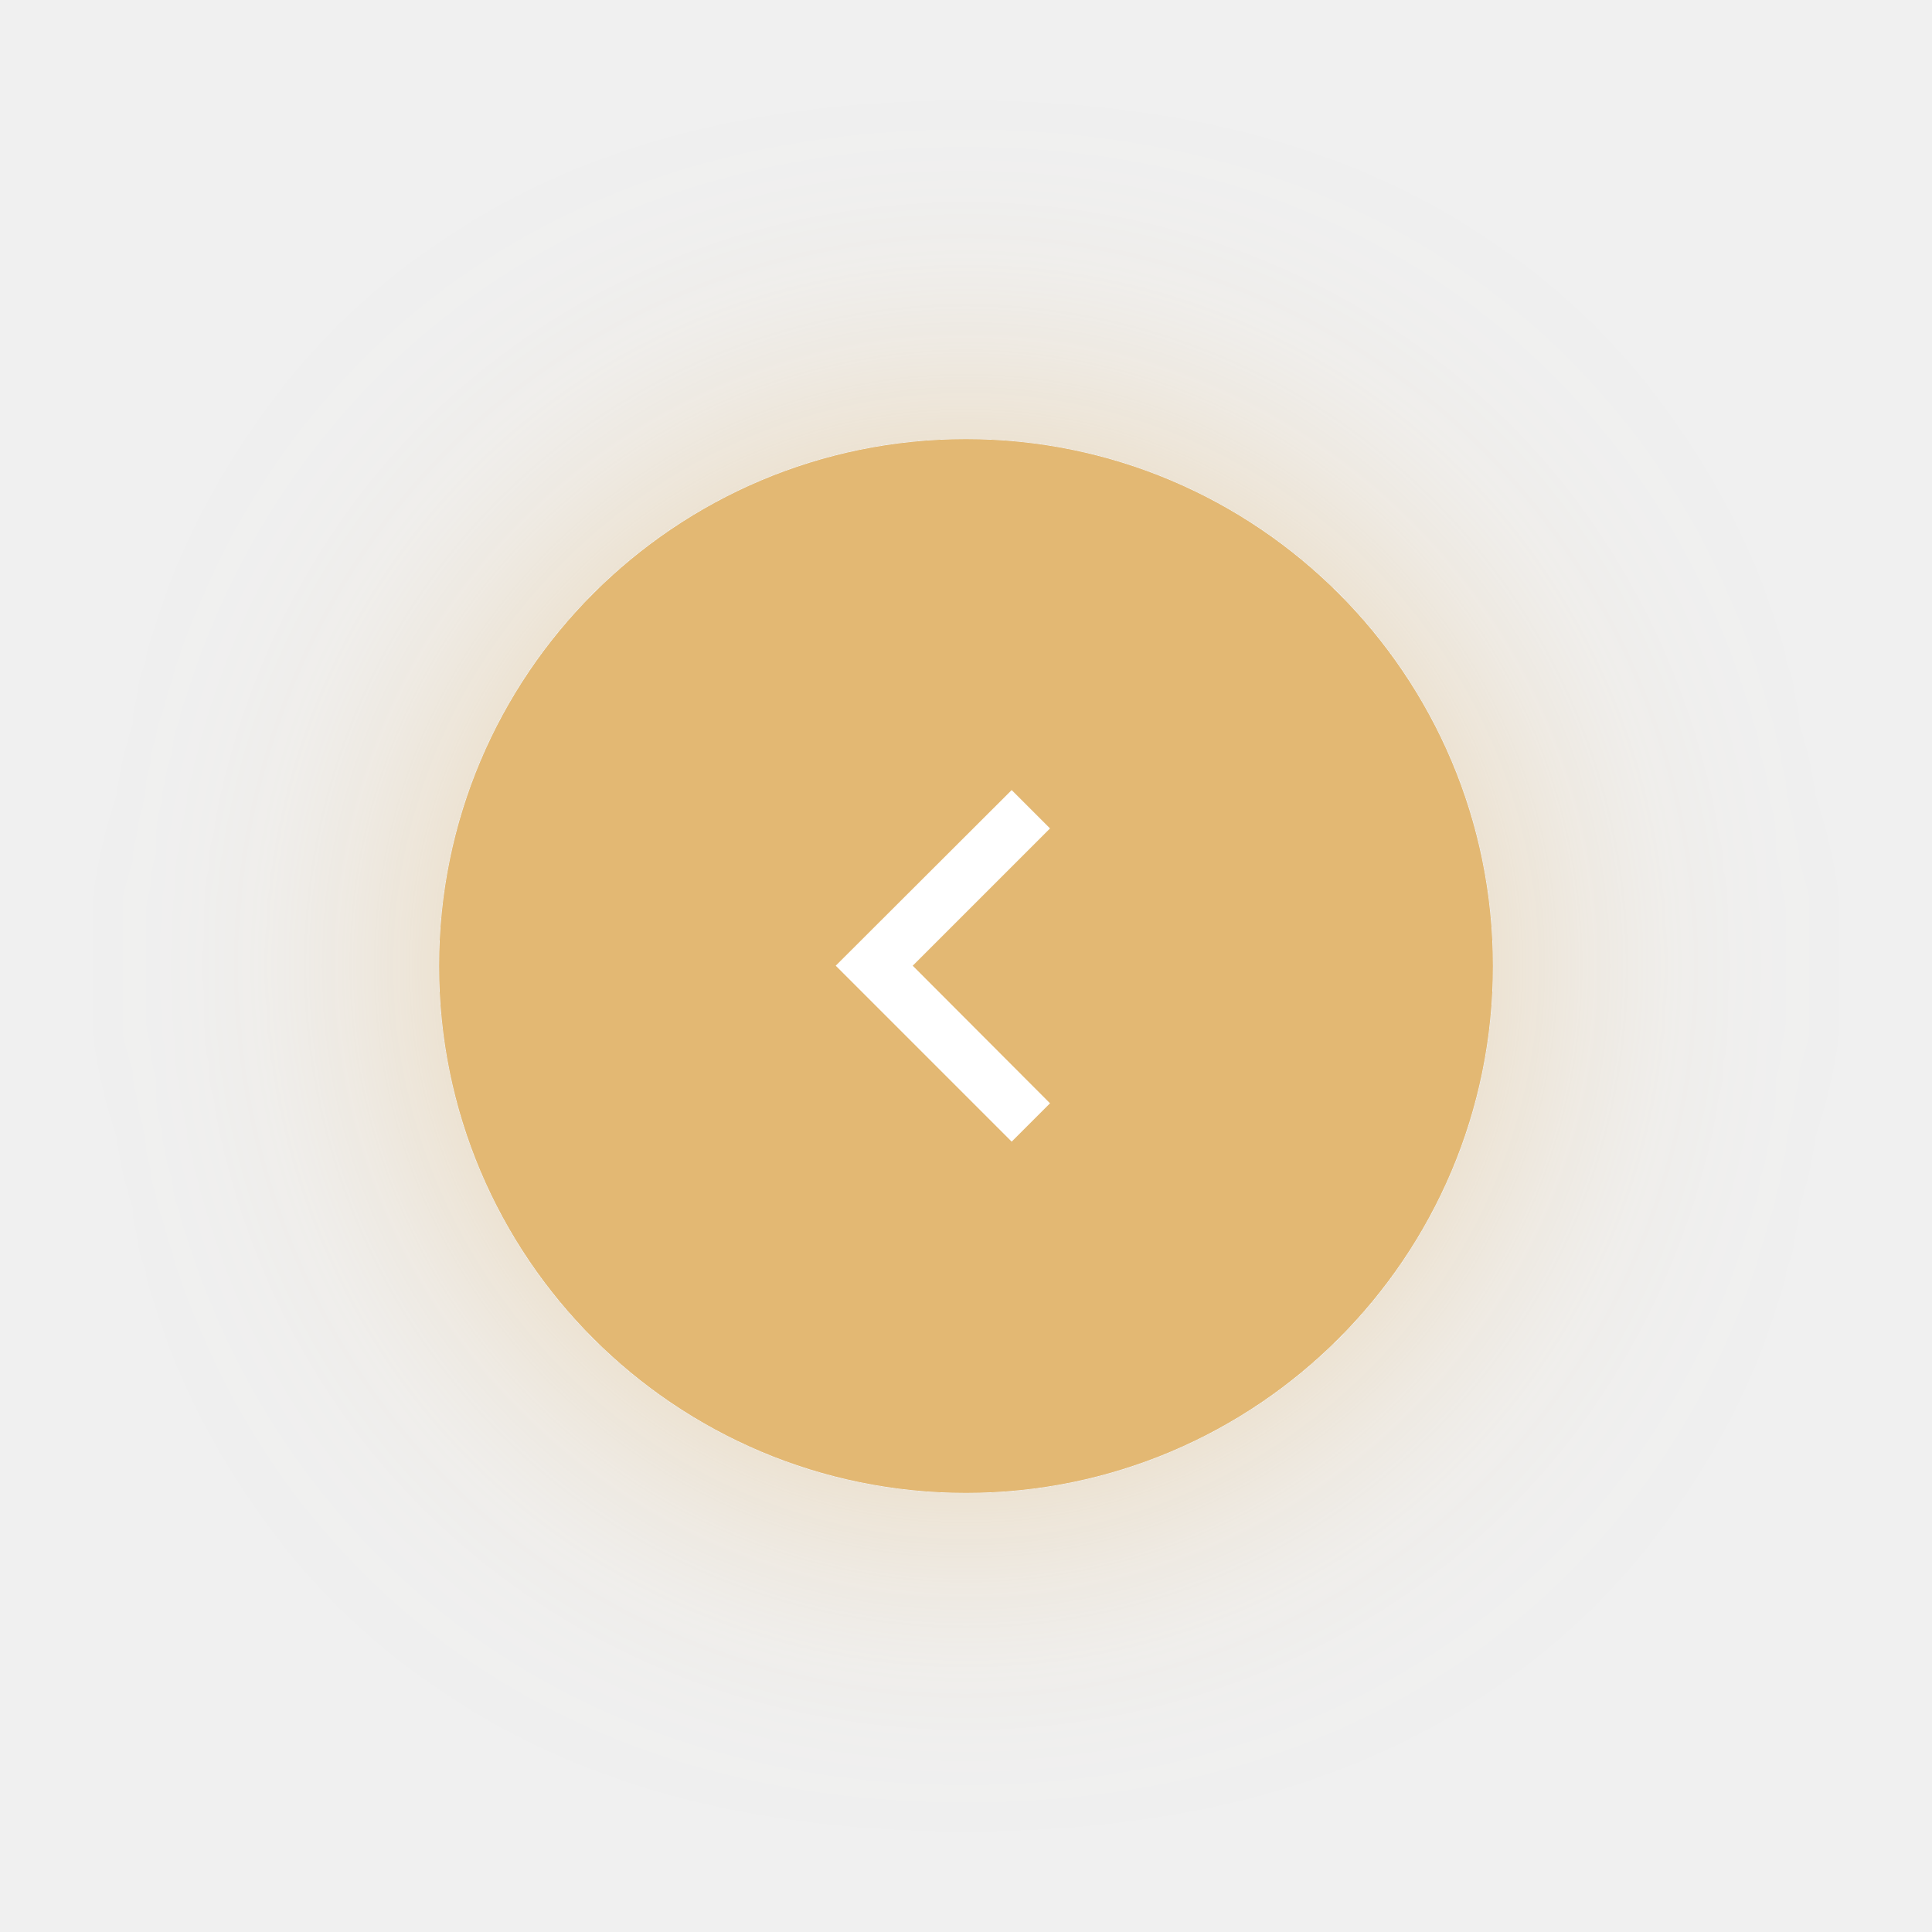
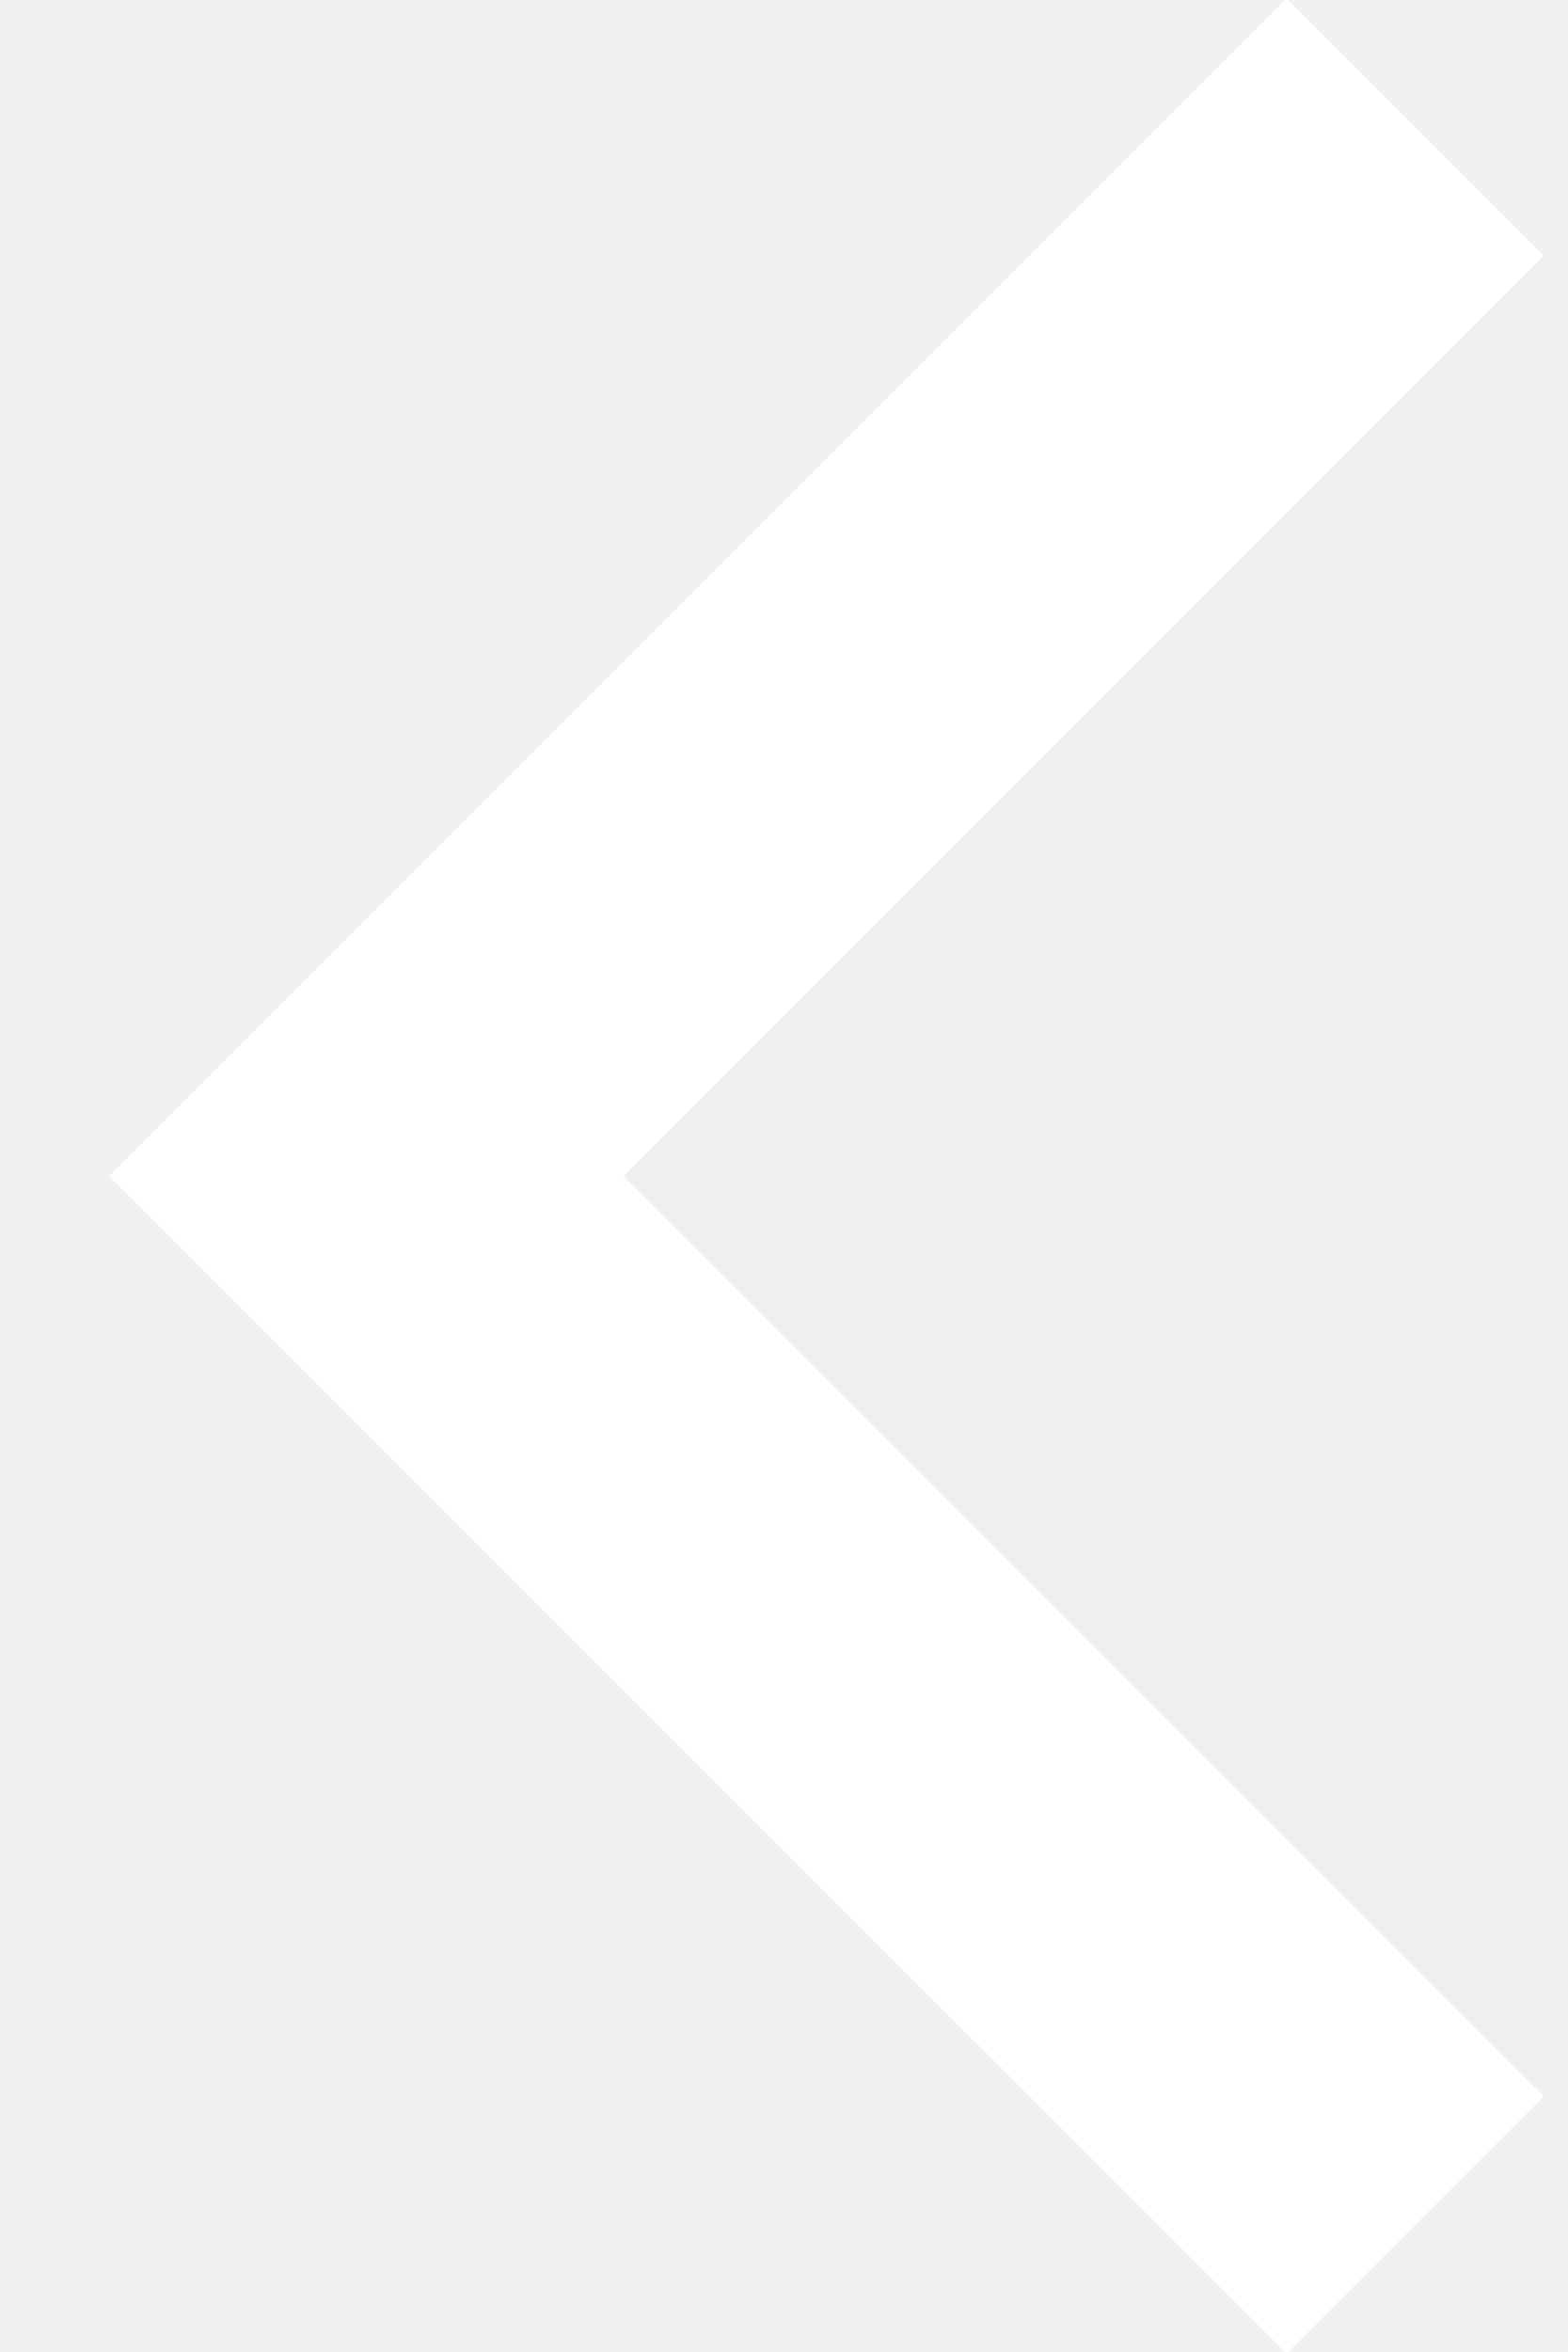
- <svg xmlns="http://www.w3.org/2000/svg" width="66" height="66" viewBox="0 0 66 66" fill="none">
-   <defs>
-     <filter id="filter_5_175_dd" x="0" y="0" width="66" height="66" filterUnits="userSpaceOnUse" color-interpolation-filters="sRGB">
-       <feFlood flood-opacity="0" result="BackgroundImageFix" />
-       <feColorMatrix in="SourceAlpha" type="matrix" values="0 0 0 0 0 0 0 0 0 0 0 0 0 0 0 0 0 0 127 0" result="hardAlpha" />
-       <feOffset dx="0" dy="0" />
-       <feGaussianBlur stdDeviation="5" />
-       <feComposite in2="hardAlpha" operator="out" k2="-1" k3="1" />
-       <feColorMatrix type="matrix" values="0 0 0 0 0.89 0 0 0 0 0.722 0 0 0 0 0.451 0 0 0 0.5 0" />
-       <feBlend mode="normal" in2="BackgroundImageFix" result="effect_dropShadow_1" />
-       <feBlend mode="normal" in="SourceGraphic" in2="effect_dropShadow_1" result="shape" />
-     </filter>
-   </defs>
-   <g filter="url(#filter_5_175_dd)">
-     <circle id="Ellipse" r="18" transform="matrix(-1 -8.74228e-08 8.74228e-08 -1 33.0001 33.0001)" fill="#E3B873" fill-opacity="1" />
-   </g>
-   <path id="Vector (Stroke)" d="M34.56 38.47L29.08 32.99L34.56 27.52L35.34 28.3L30.65 32.99L35.34 37.69L34.56 38.47Z" fill="#FFFFFF" fill-opacity="1" fill-rule="evenodd" />
-   <path id="Vector (Stroke)" d="M34.56 27.52L29.08 32.99L34.56 38.47L35.34 37.69L30.65 32.99L35.34 28.3L34.56 27.52Z" stroke="#FFFFFF" stroke-opacity="1" stroke-width="0.75" />
+ <svg xmlns="http://www.w3.org/2000/svg" width="8" height="12" viewBox="0 0 8 12" fill="none">
+   <path fill-rule="evenodd" clip-rule="evenodd" d="M6.566 11.478L1.087 6L6.566 0.522L7.348 1.304L2.651 6L7.348 10.696L6.566 11.478Z" fill="white" stroke="white" stroke-width="0.75" />
</svg>
